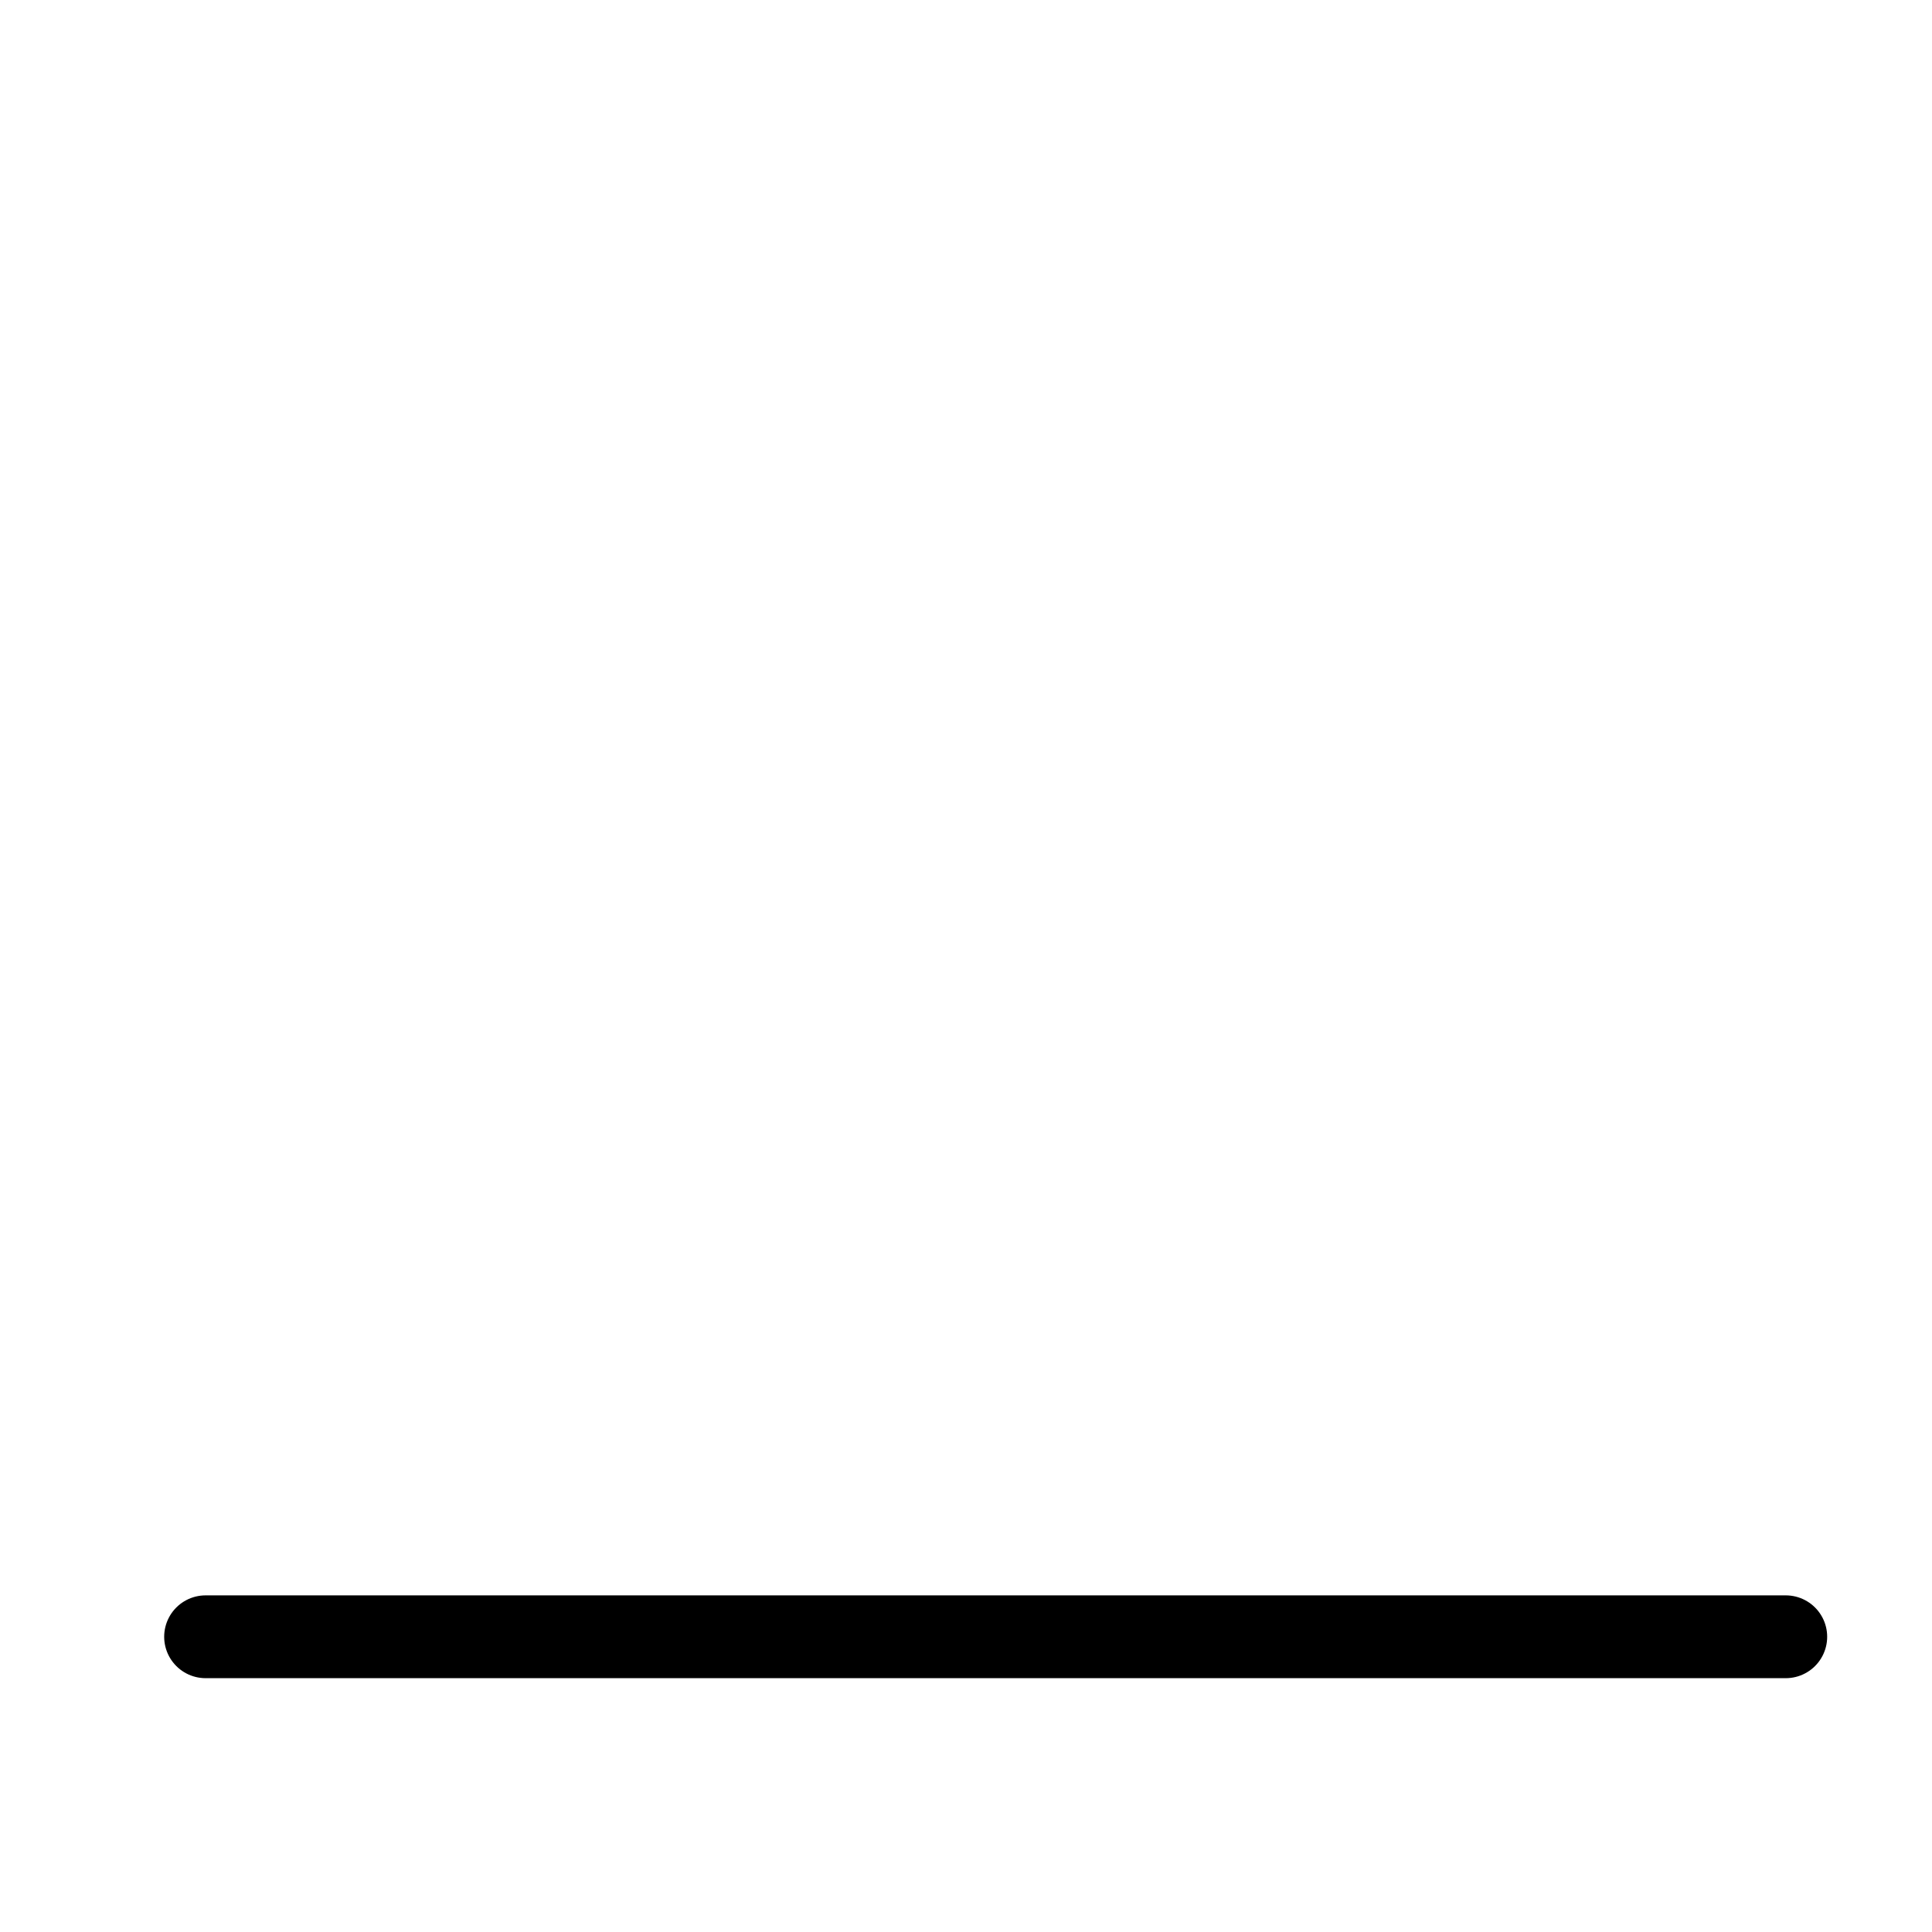
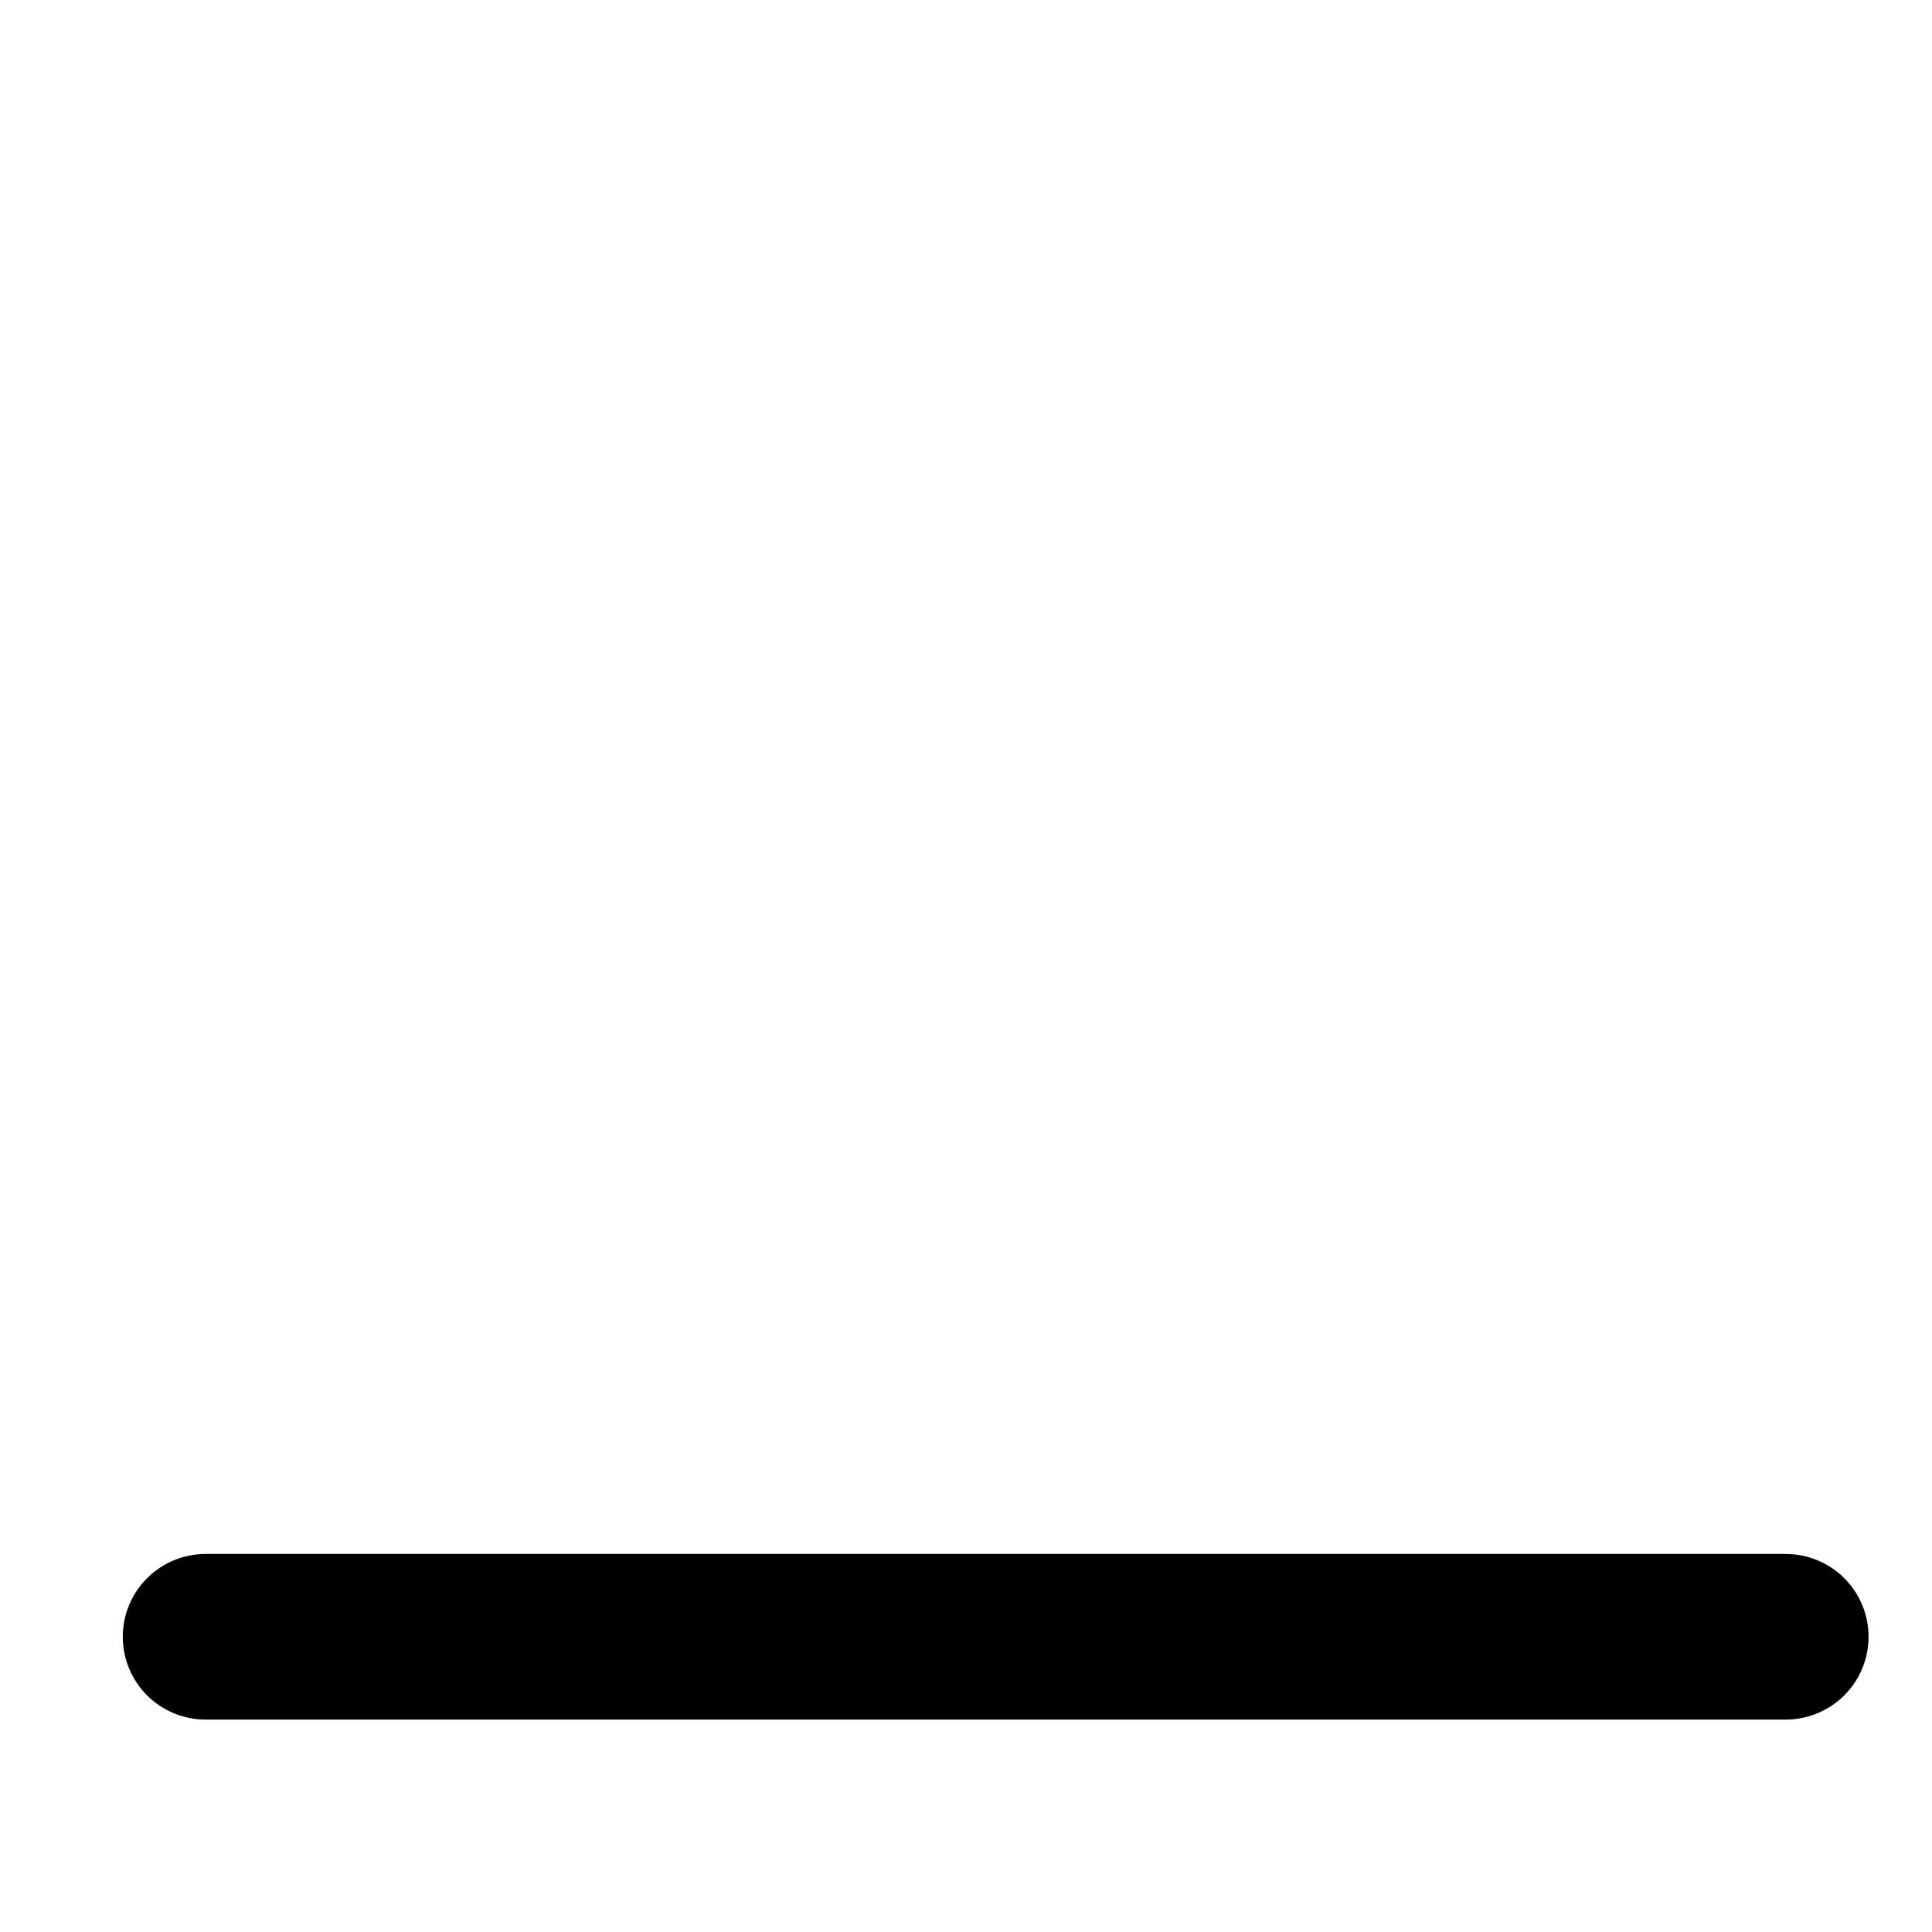
<svg xmlns="http://www.w3.org/2000/svg" version="1.1" width="700" height="700" viewBox="610 110 700 700">
  <g id="document" fill="#ffffff00" fill-rule="nonzero" stroke="#000000" stroke-width="0" stroke-linecap="butt" stroke-linejoin="miter" stroke-miterlimit="10" font-family="none" font-weight="none" font-size="none">
    <rect x="610" y="78.571" transform="scale(1,1.4)" width="700" height="500" id="Shape-1-1" />
  </g>
-   <g fill-opacity="0" fill="#000000" fill-rule="nonzero" stroke="#000000" stroke-width="30" stroke-linecap="round" stroke-linejoin="round" stroke-miterlimit="10" font-family="none" font-weight="none" font-size="none">
+   <g fill-opacity="0" fill="#000000" fill-rule="nonzero" stroke="#000000" stroke-width="60" stroke-linecap="round" stroke-linejoin="round" stroke-miterlimit="10" font-family="none" font-weight="none" font-size="none">
    <g id="stage">
      <g id="layer1-1">
        <path d="M684.484,703.032h572.534" id="Path-1" />
      </g>
    </g>
  </g>
</svg>
